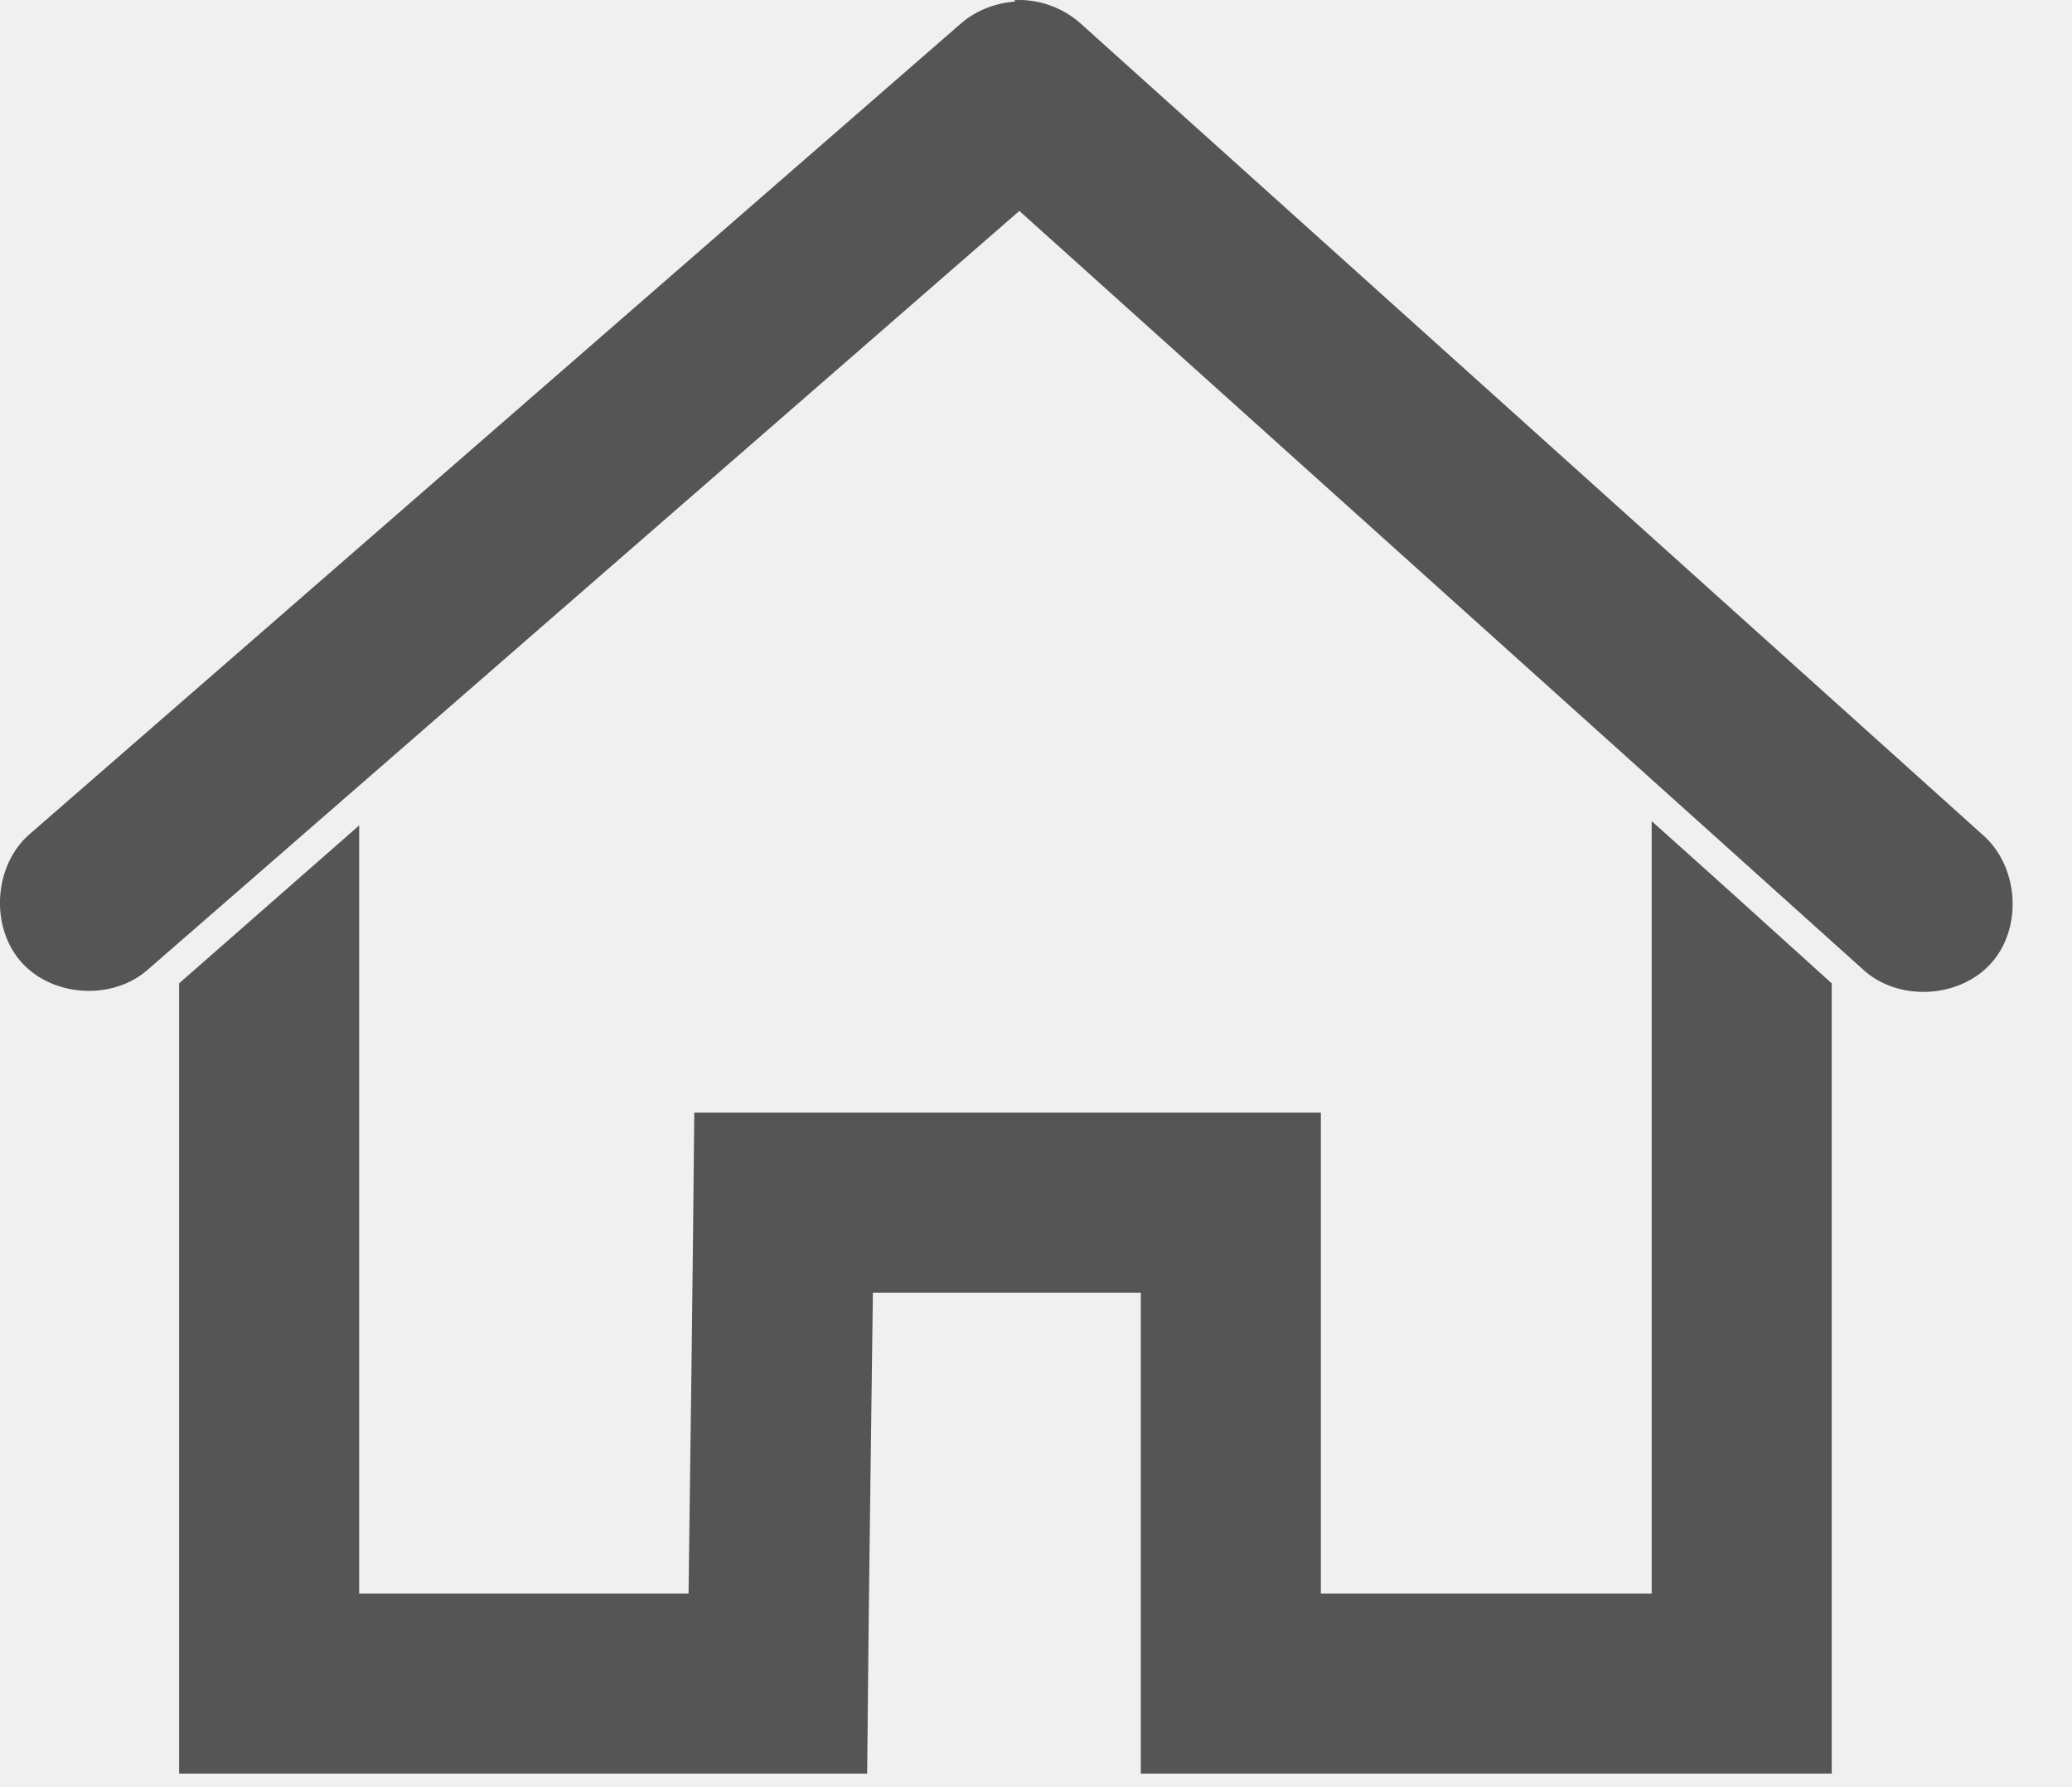
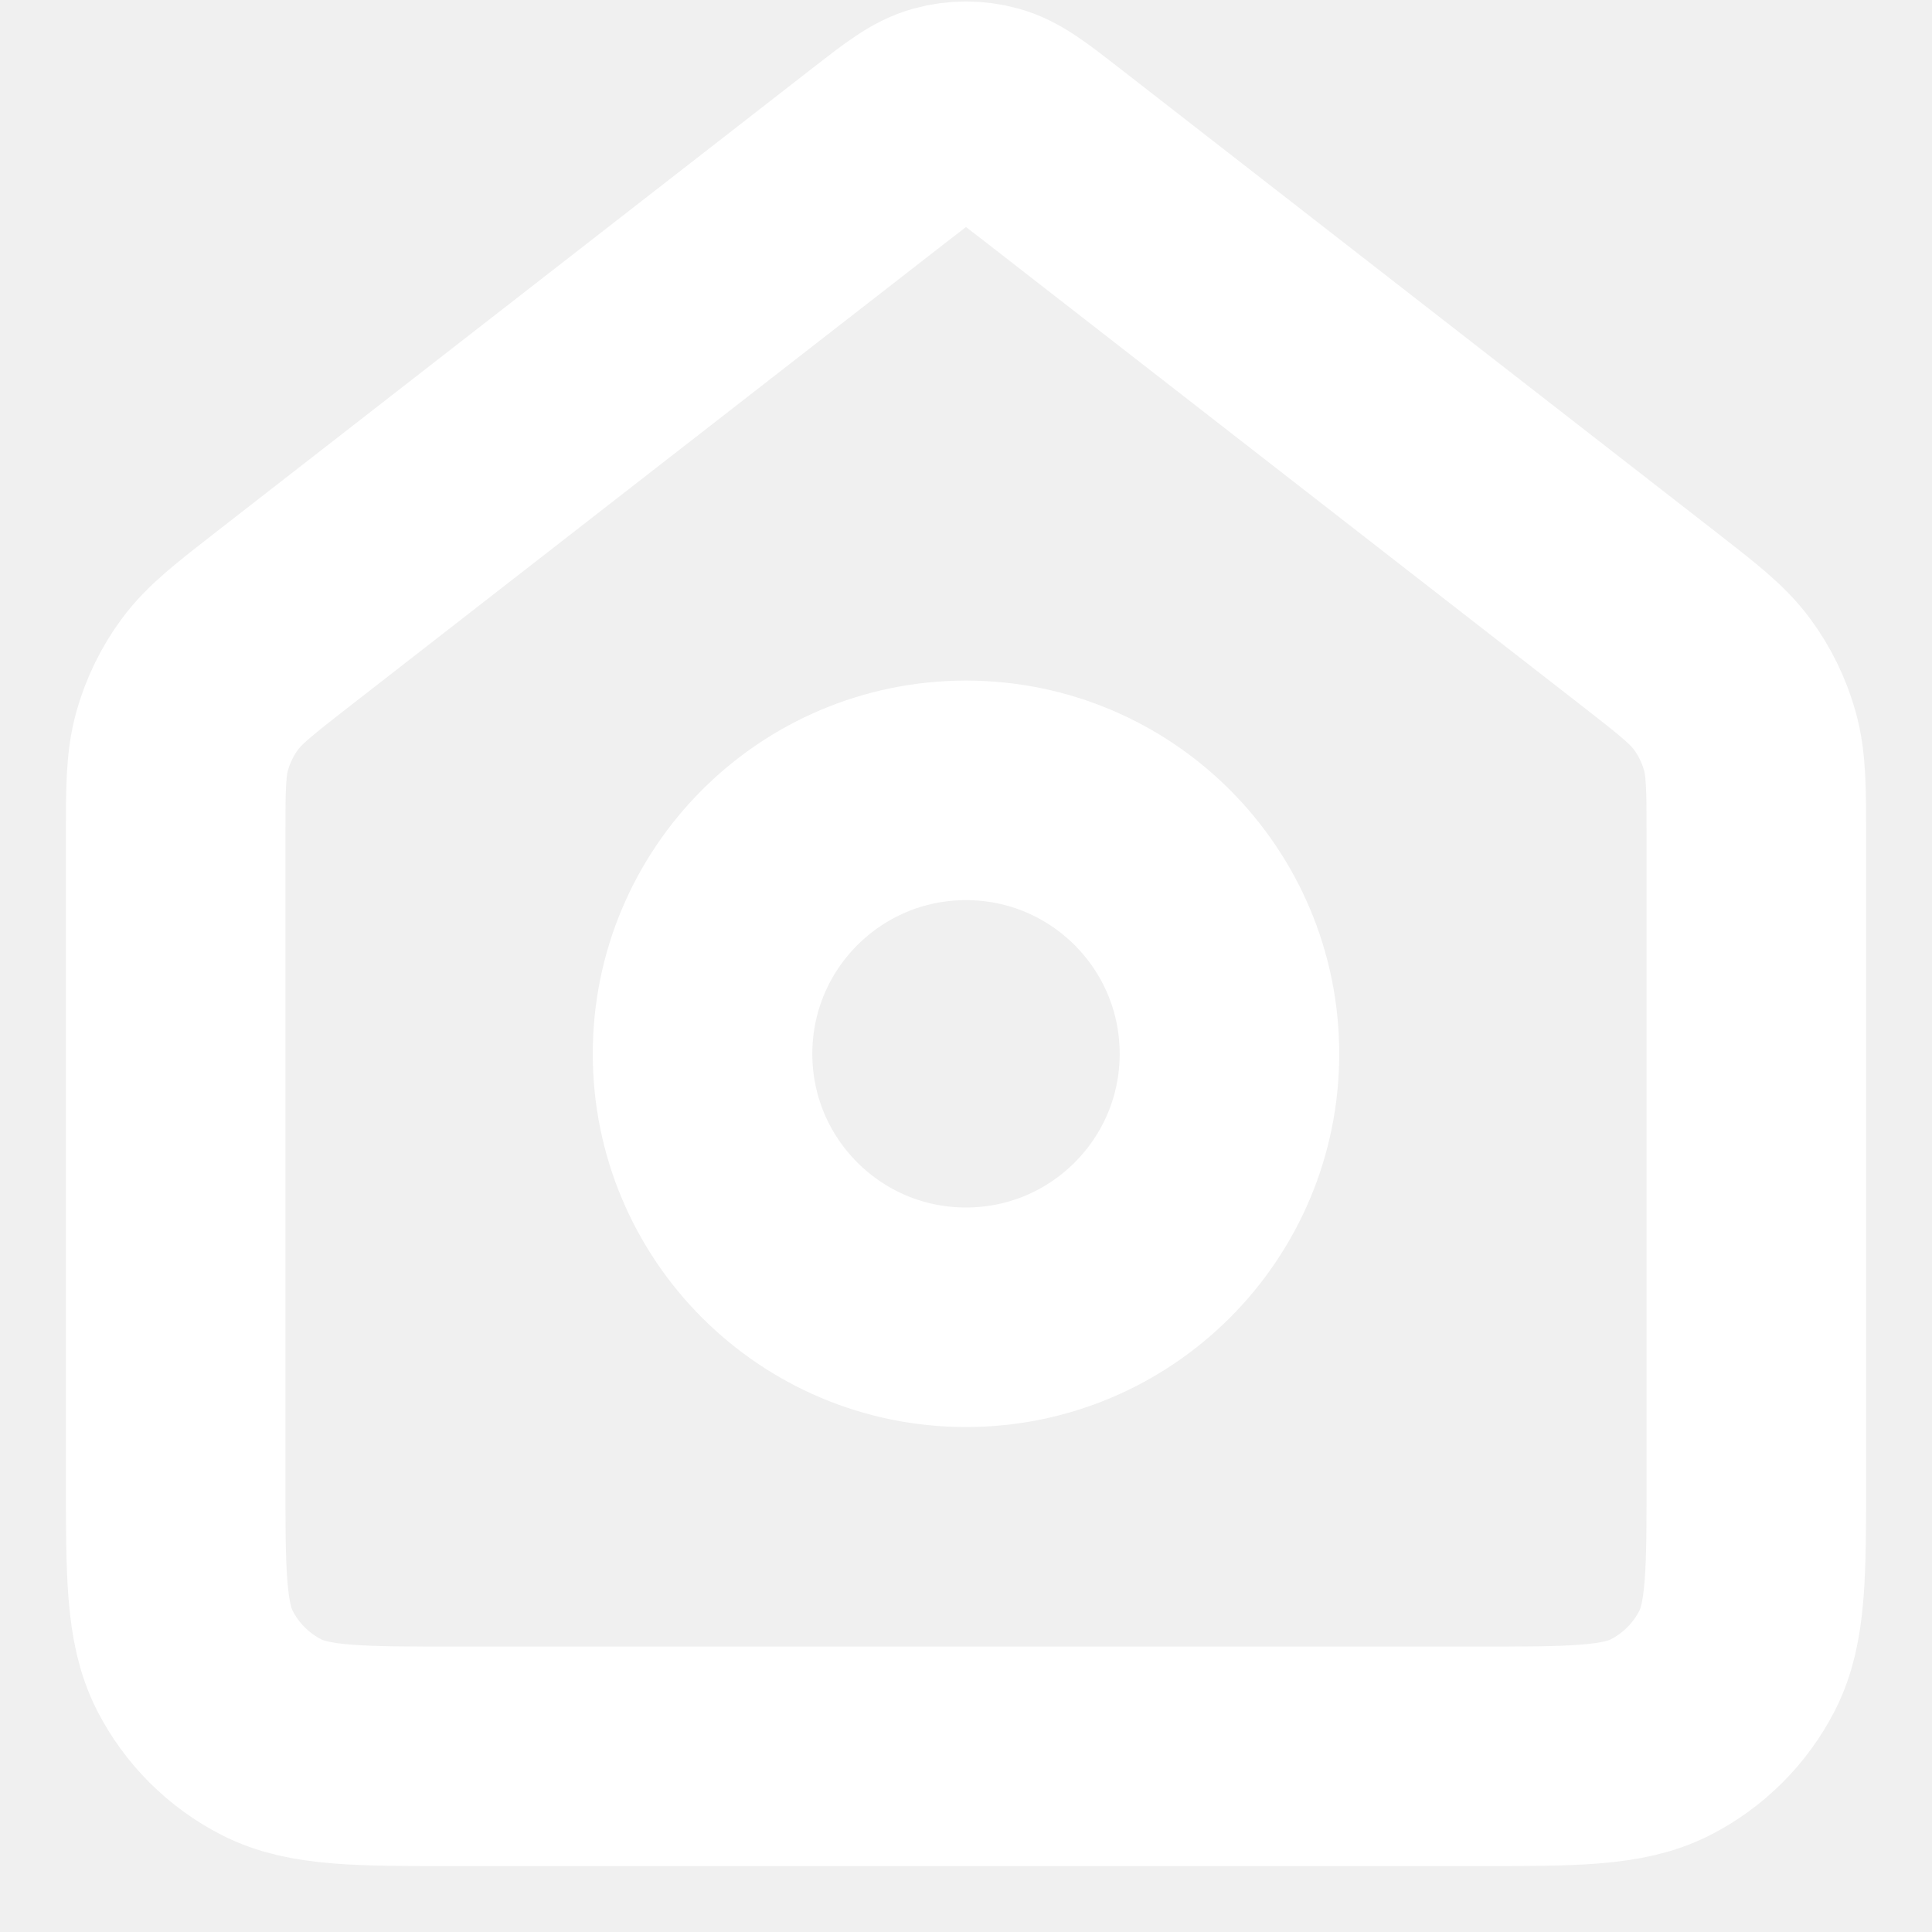
- <svg xmlns="http://www.w3.org/2000/svg" width="29" height="25" viewBox="0 0 29 25" fill="none">
-   <path d="M14.207 0.022C13.937 0.042 13.667 0.142 13.457 0.322L0.417 11.672C-0.083 12.102 -0.143 12.952 0.287 13.452C0.717 13.952 1.567 14.012 2.067 13.572L14.267 2.952L26.057 13.552C26.547 14.022 27.417 13.982 27.867 13.482C28.317 12.982 28.257 12.112 27.737 11.672L15.117 0.322C14.867 0.102 14.527 -0.018 14.197 0.002L14.207 0.022ZM23.117 11.492V22.302H18.487V15.572H9.717C9.697 17.812 9.667 20.052 9.637 22.302H5.027V11.552L2.507 13.762V24.822H12.137C12.157 22.582 12.187 20.342 12.217 18.092H15.967V24.822H25.637V13.762C24.797 13.002 23.957 12.242 23.117 11.492Z" fill="#555555" />
+ <svg xmlns="http://www.w3.org/2000/svg" width="22" height="22" viewBox="0 0 22 22" fill="none">
+   <path d="M11 15C12.657 15 14 13.657 14 12C14 10.343 12.657 9 11 9C9.343 9 8 10.343 8 12C8 13.657 9.343 15 11 15Z" stroke="white" stroke-width="2.5" stroke-linecap="round" stroke-linejoin="round" />
+   <path d="M2 9.565C2 8.991 2 8.704 2.074 8.439C2.14 8.205 2.247 7.984 2.392 7.789C2.555 7.568 2.782 7.392 3.235 7.039L10.018 1.764C10.369 1.491 10.545 1.354 10.739 1.302C10.91 1.255 11.09 1.255 11.261 1.302C11.455 1.354 11.631 1.491 11.982 1.764L18.765 7.039C19.218 7.392 19.445 7.568 19.608 7.789C19.753 7.984 19.86 8.205 19.926 8.439C20 8.704 20 8.991 20 9.565V16.8C20 17.92 20 18.48 19.782 18.908C19.59 19.284 19.284 19.59 18.908 19.782C18.48 20 17.92 20 16.8 20H5.2C4.08 20 3.52 20 3.092 19.782C2.716 19.59 2.41 19.284 2.218 18.908C2 18.48 2 17.92 2 16.8V9.565Z" stroke="white" stroke-width="2.5" stroke-linecap="round" stroke-linejoin="round" />
</svg>
